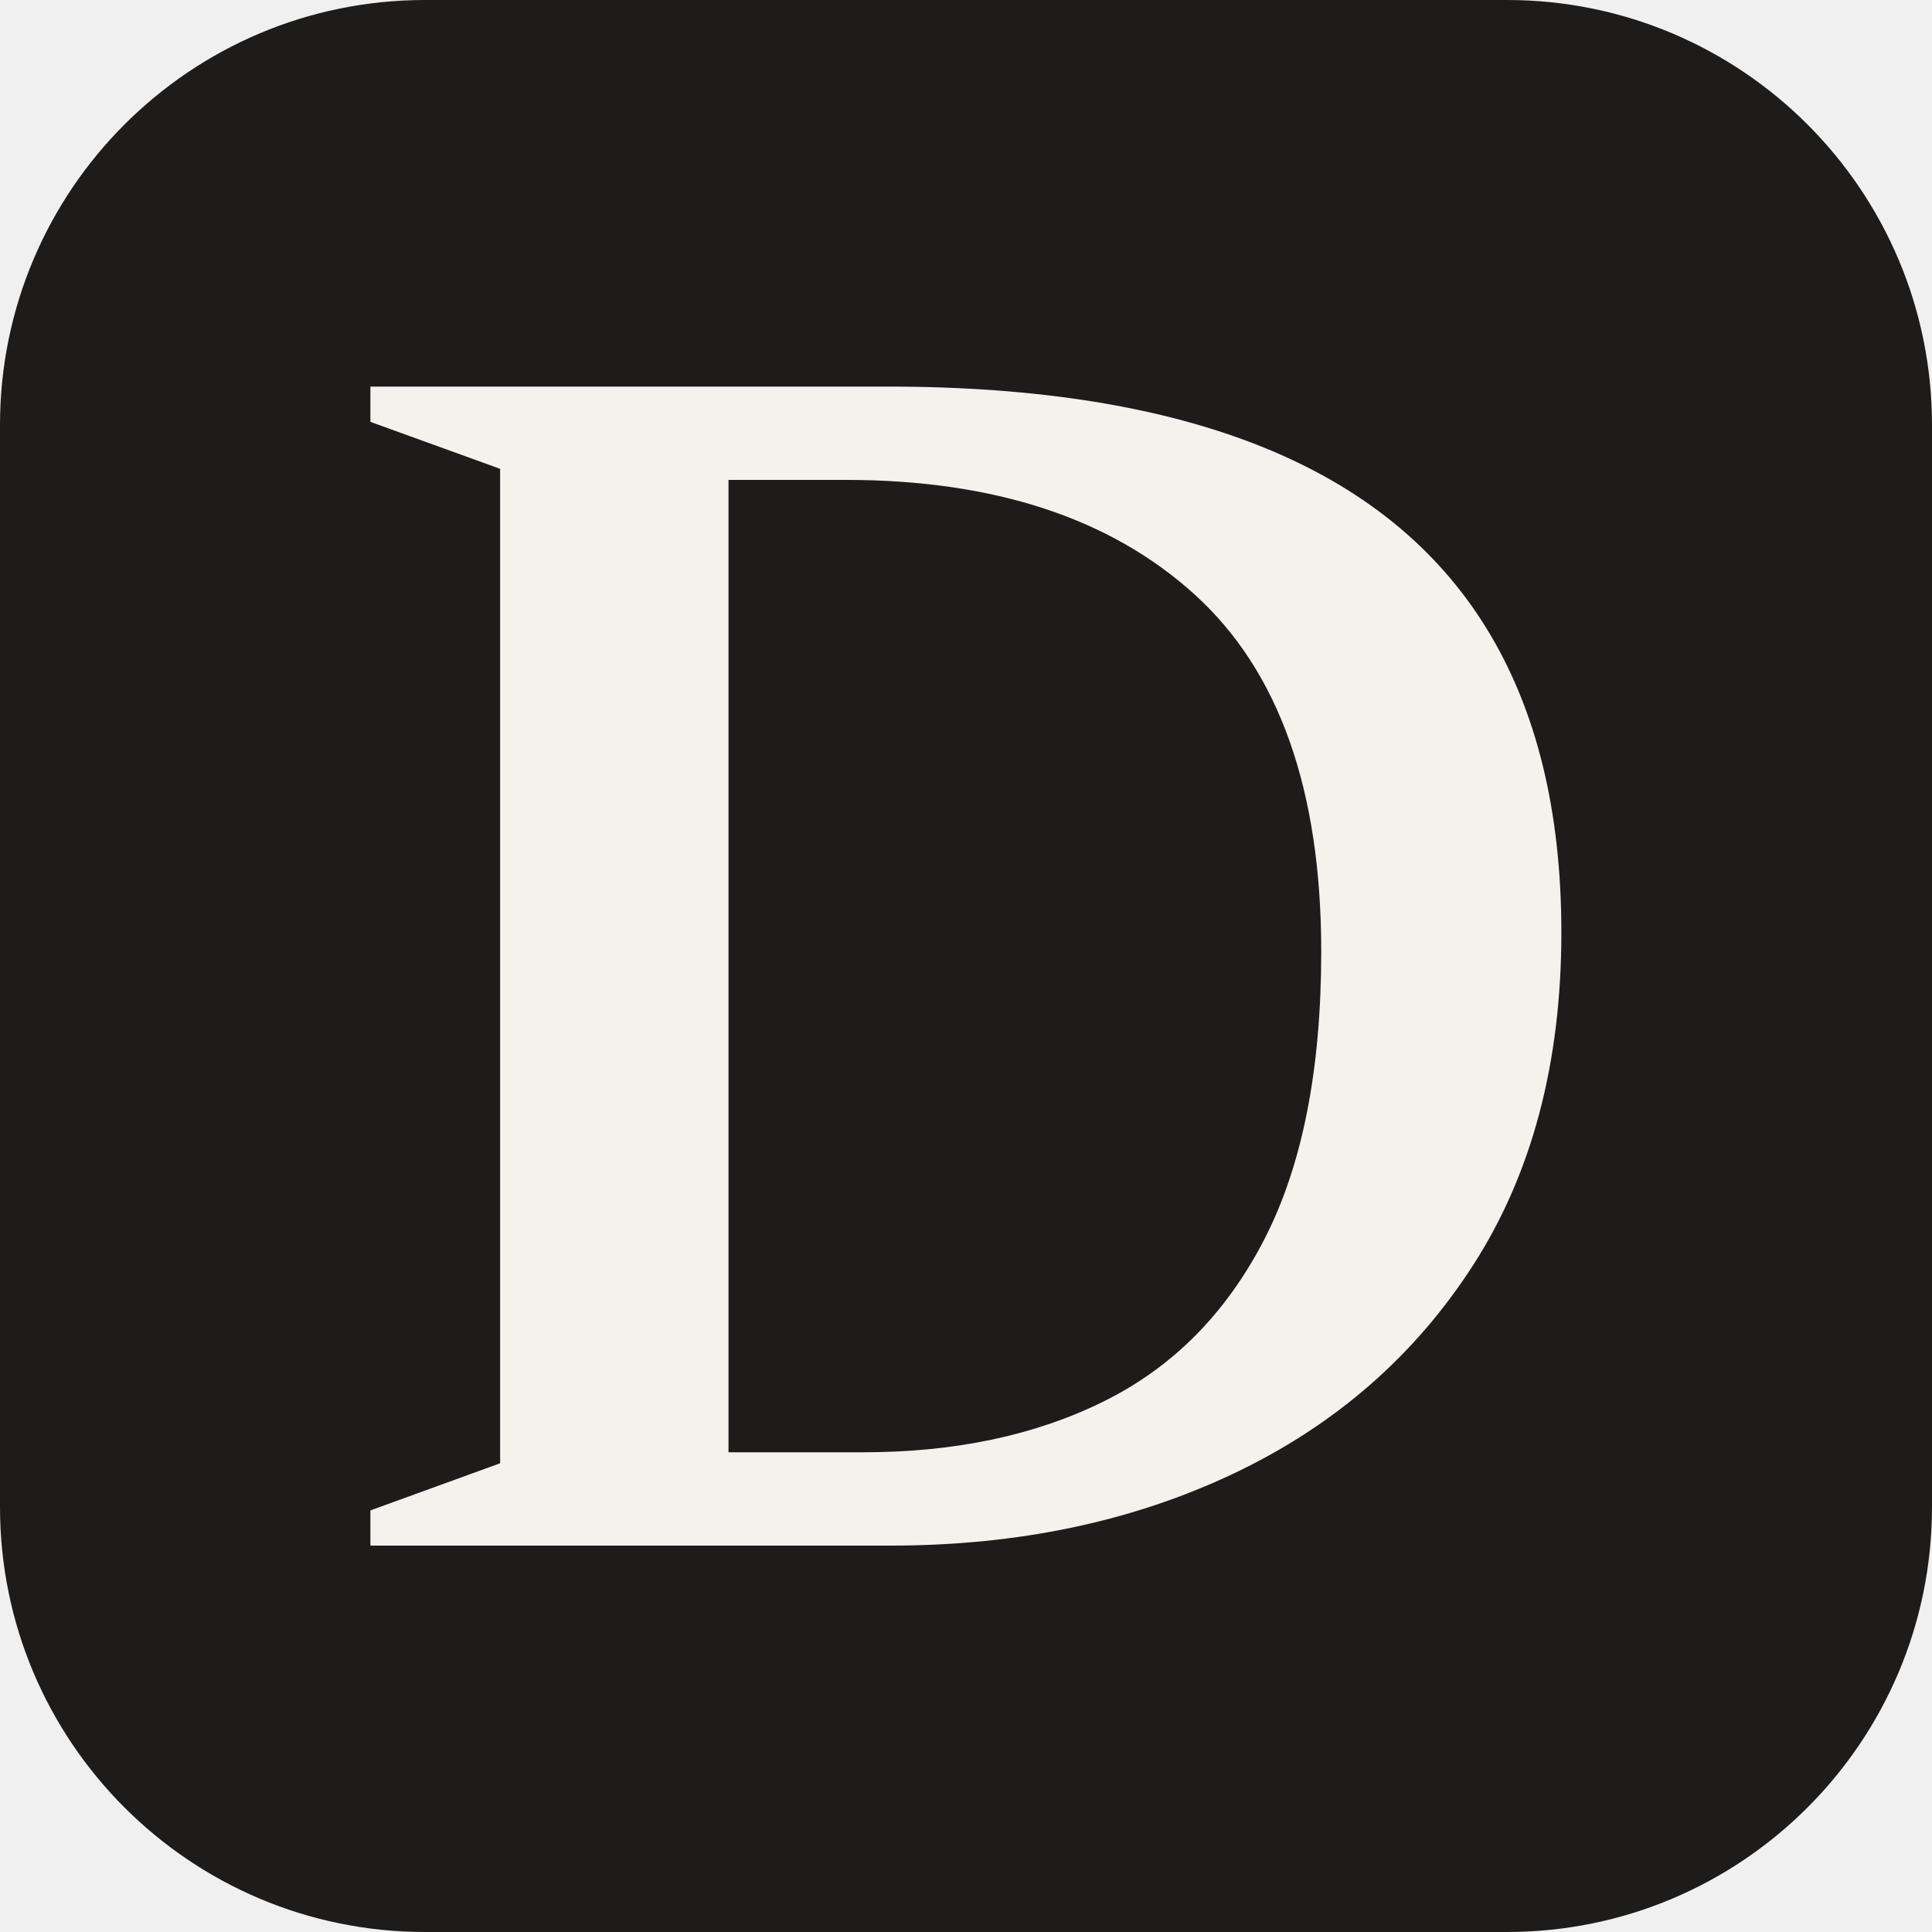
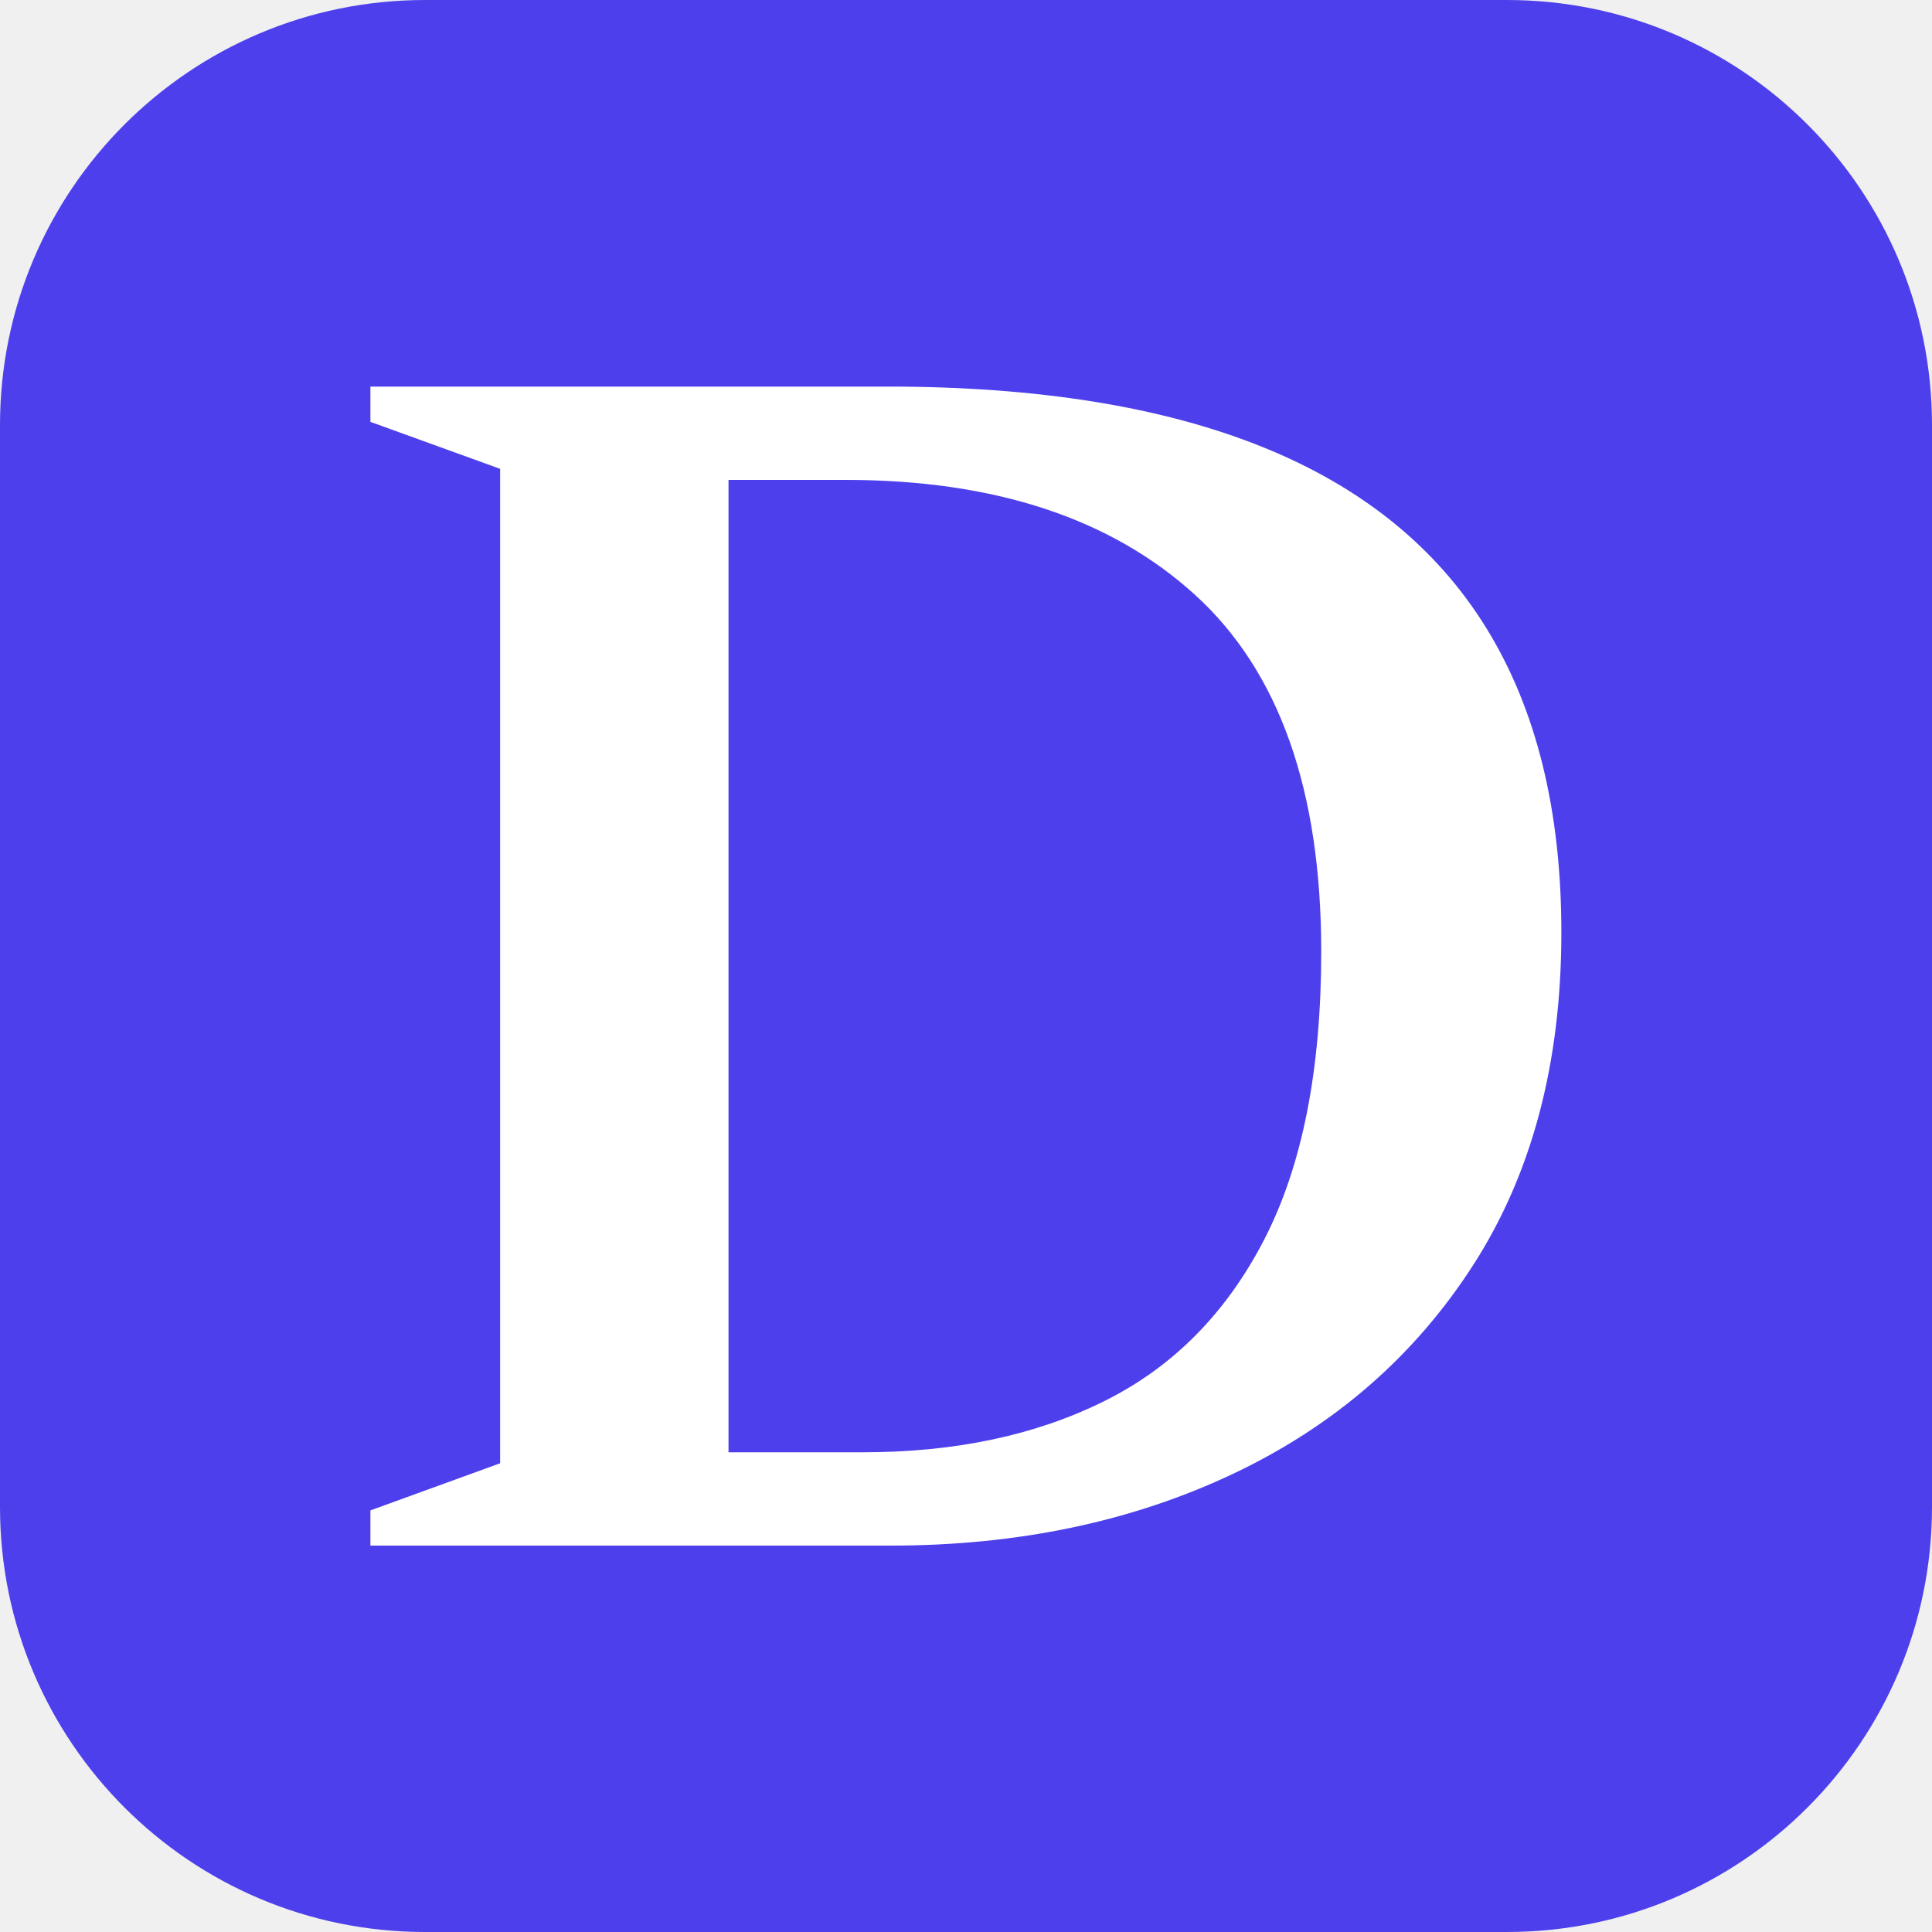
<svg xmlns="http://www.w3.org/2000/svg" viewBox="0 0 64 64">
-   <rect width="64" height="64" rx="14.08" fill="#1d1c1a" />
-   <path fill="#f4f2ed" transform="matrix(0.02844 0 0 -0.02844 10.214 51.200)" d="M1179.8 691.9Q1179.8 974 1032.5 1107.7Q885.3 1241.3 625.7 1241.3H354.9L338.3 1350H674.8Q936.6 1350 1111 1279.8Q1285.4 1209.6 1372.4 1068.2Q1459.5 926.8 1459.5 714.2Q1459.5 486.8 1357.2 327.4Q1254.8 168 1077.9 84Q900.9 0 678.3 0H338.3L354.9 108.7H646.1Q807.3 108.7 927.1 168.3Q1047 227.8 1113.4 356.5Q1179.8 485.1 1179.8 691.9ZM72.3 0V41L223.4 95.9V1254.2L72.3 1308.9V1350H489.4V0Z" />
+   <rect width="64" height="64" rx="14.08" fill="#4d40ec" />
+   <path fill="#ffffff" transform="matrix(0.02844 0 0 -0.02844 10.214 51.200)" d="M1179.8 691.9Q1179.8 974 1032.5 1107.7Q885.3 1241.3 625.7 1241.3H354.9L338.3 1350H674.8Q936.6 1350 1111 1279.8Q1285.4 1209.6 1372.4 1068.2Q1459.5 926.8 1459.5 714.2Q1459.5 486.8 1357.2 327.4Q1254.8 168 1077.9 84Q900.9 0 678.3 0H338.3L354.9 108.7H646.1Q807.3 108.7 927.1 168.3Q1047 227.8 1113.4 356.5Q1179.8 485.1 1179.8 691.9ZM72.3 0V41L223.4 95.9V1254.2L72.3 1308.9V1350H489.4V0Z" />
</svg>
